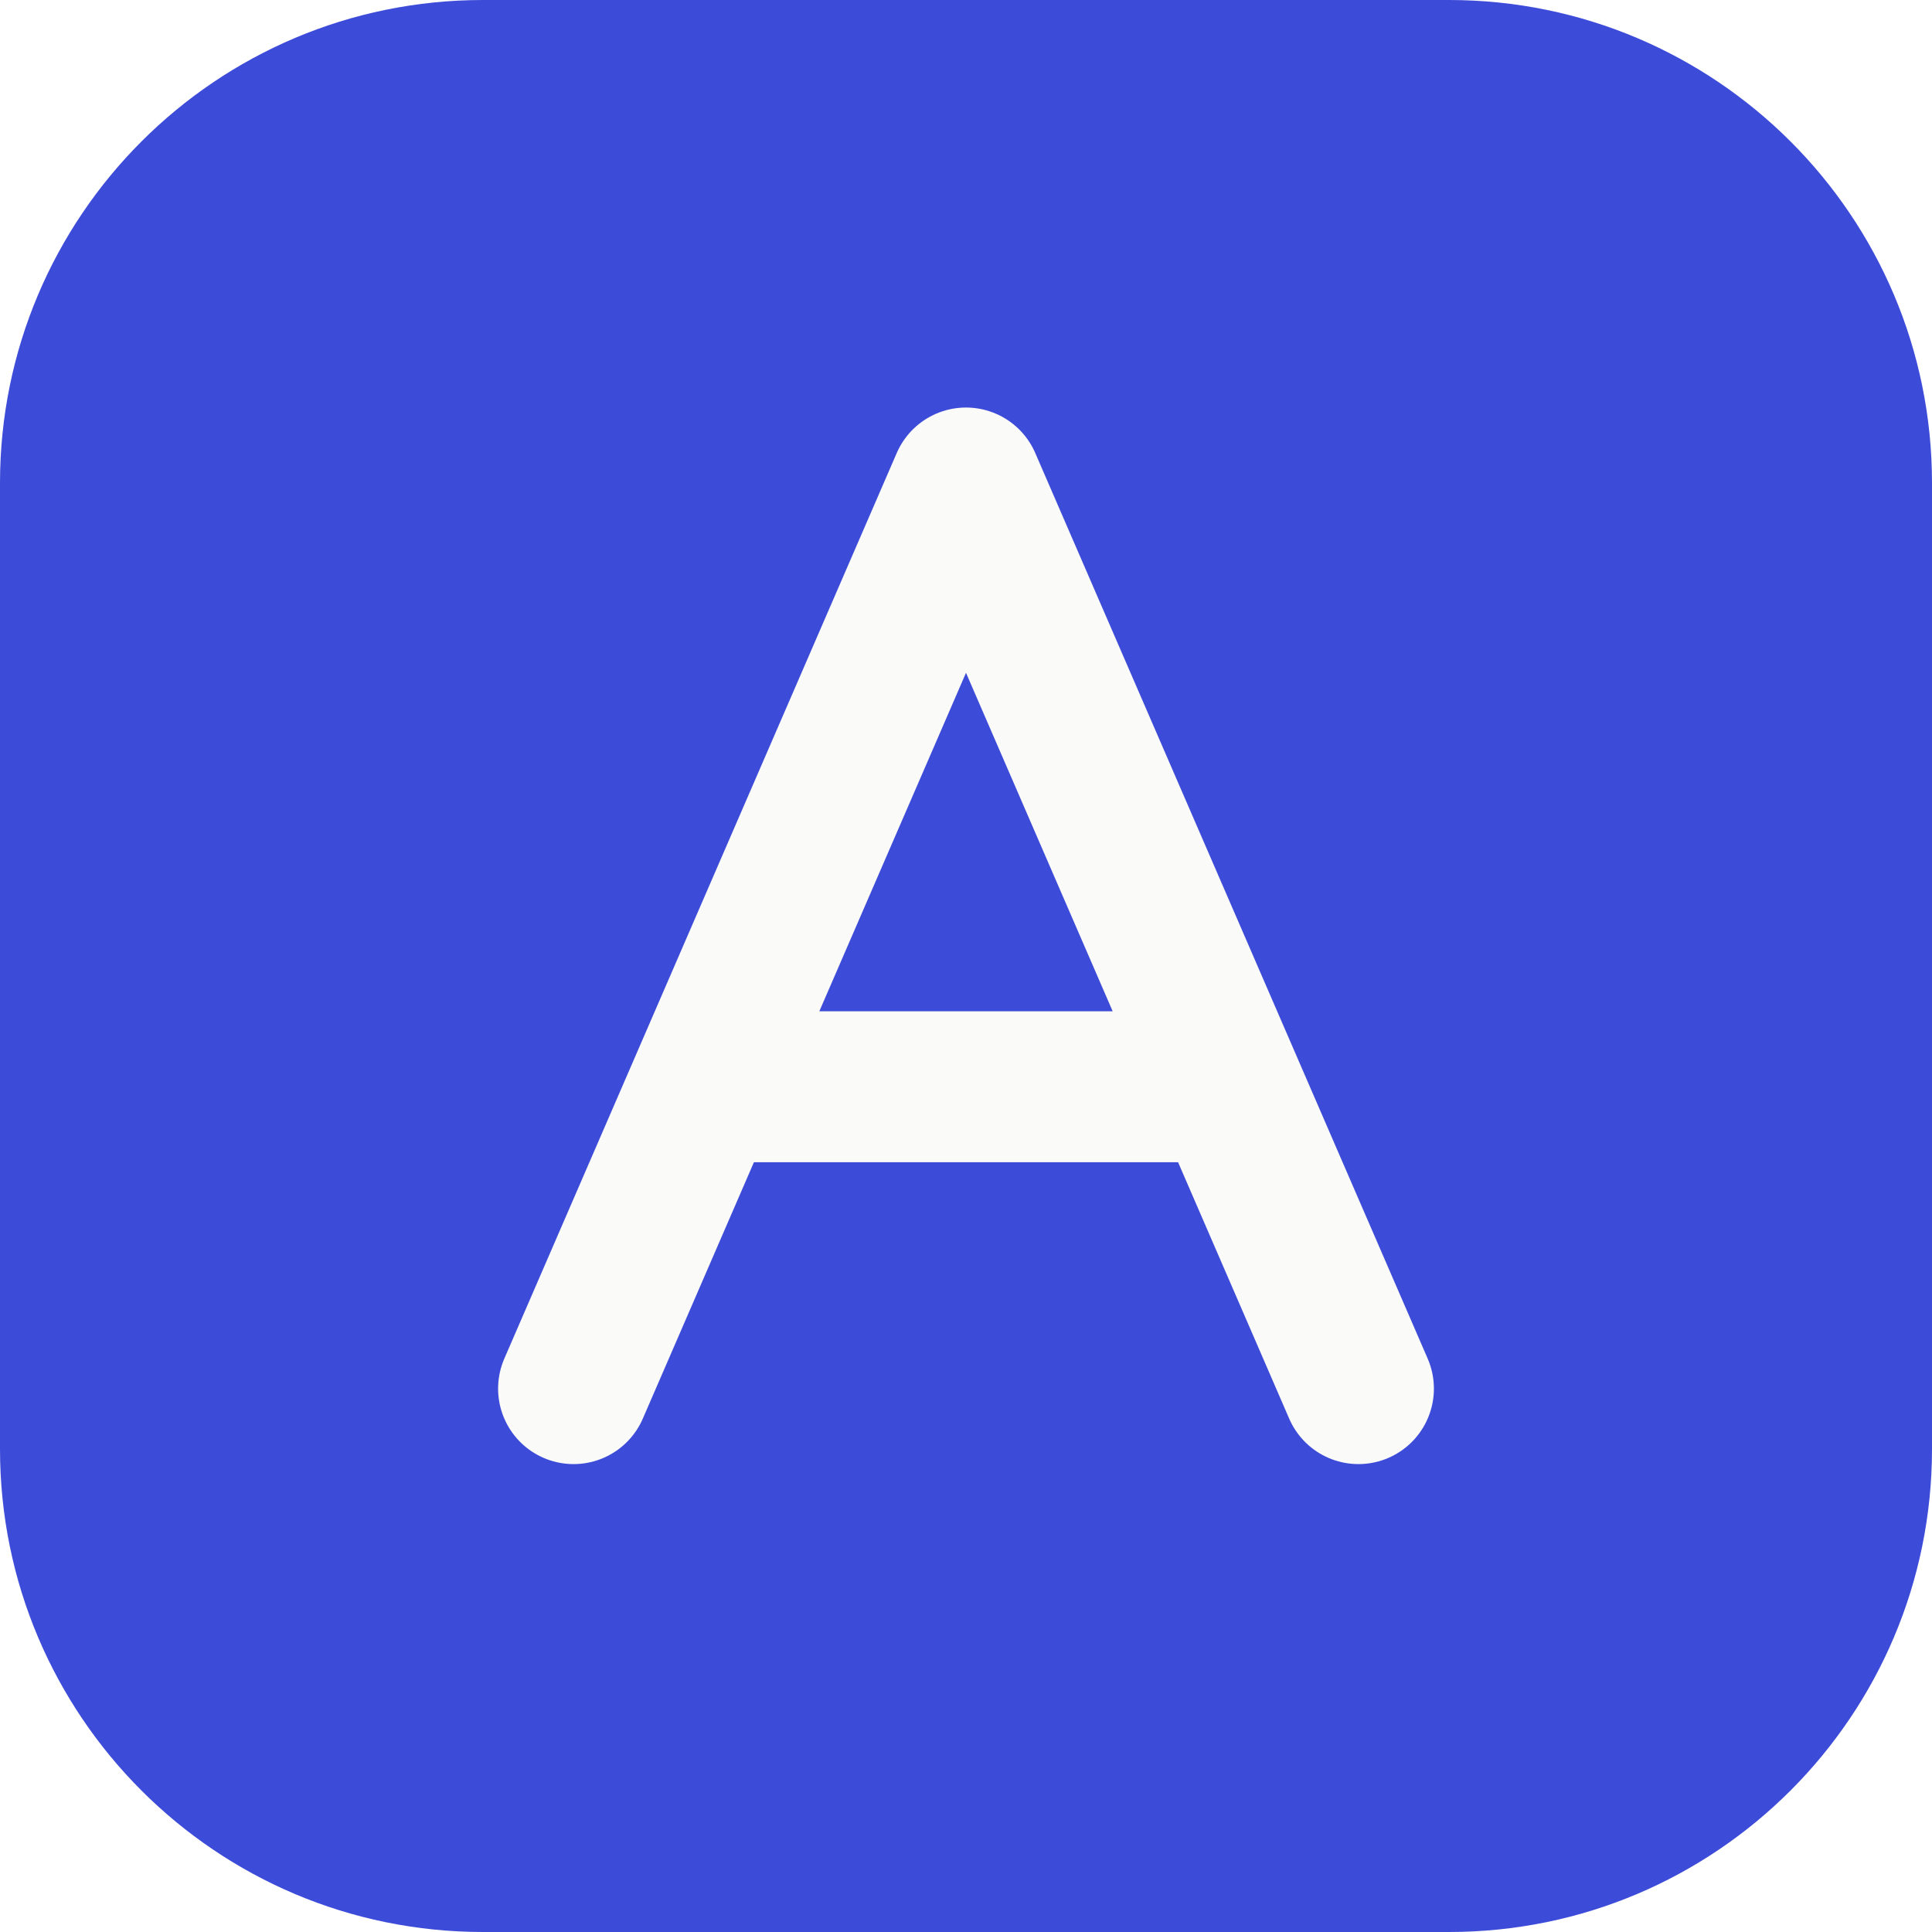
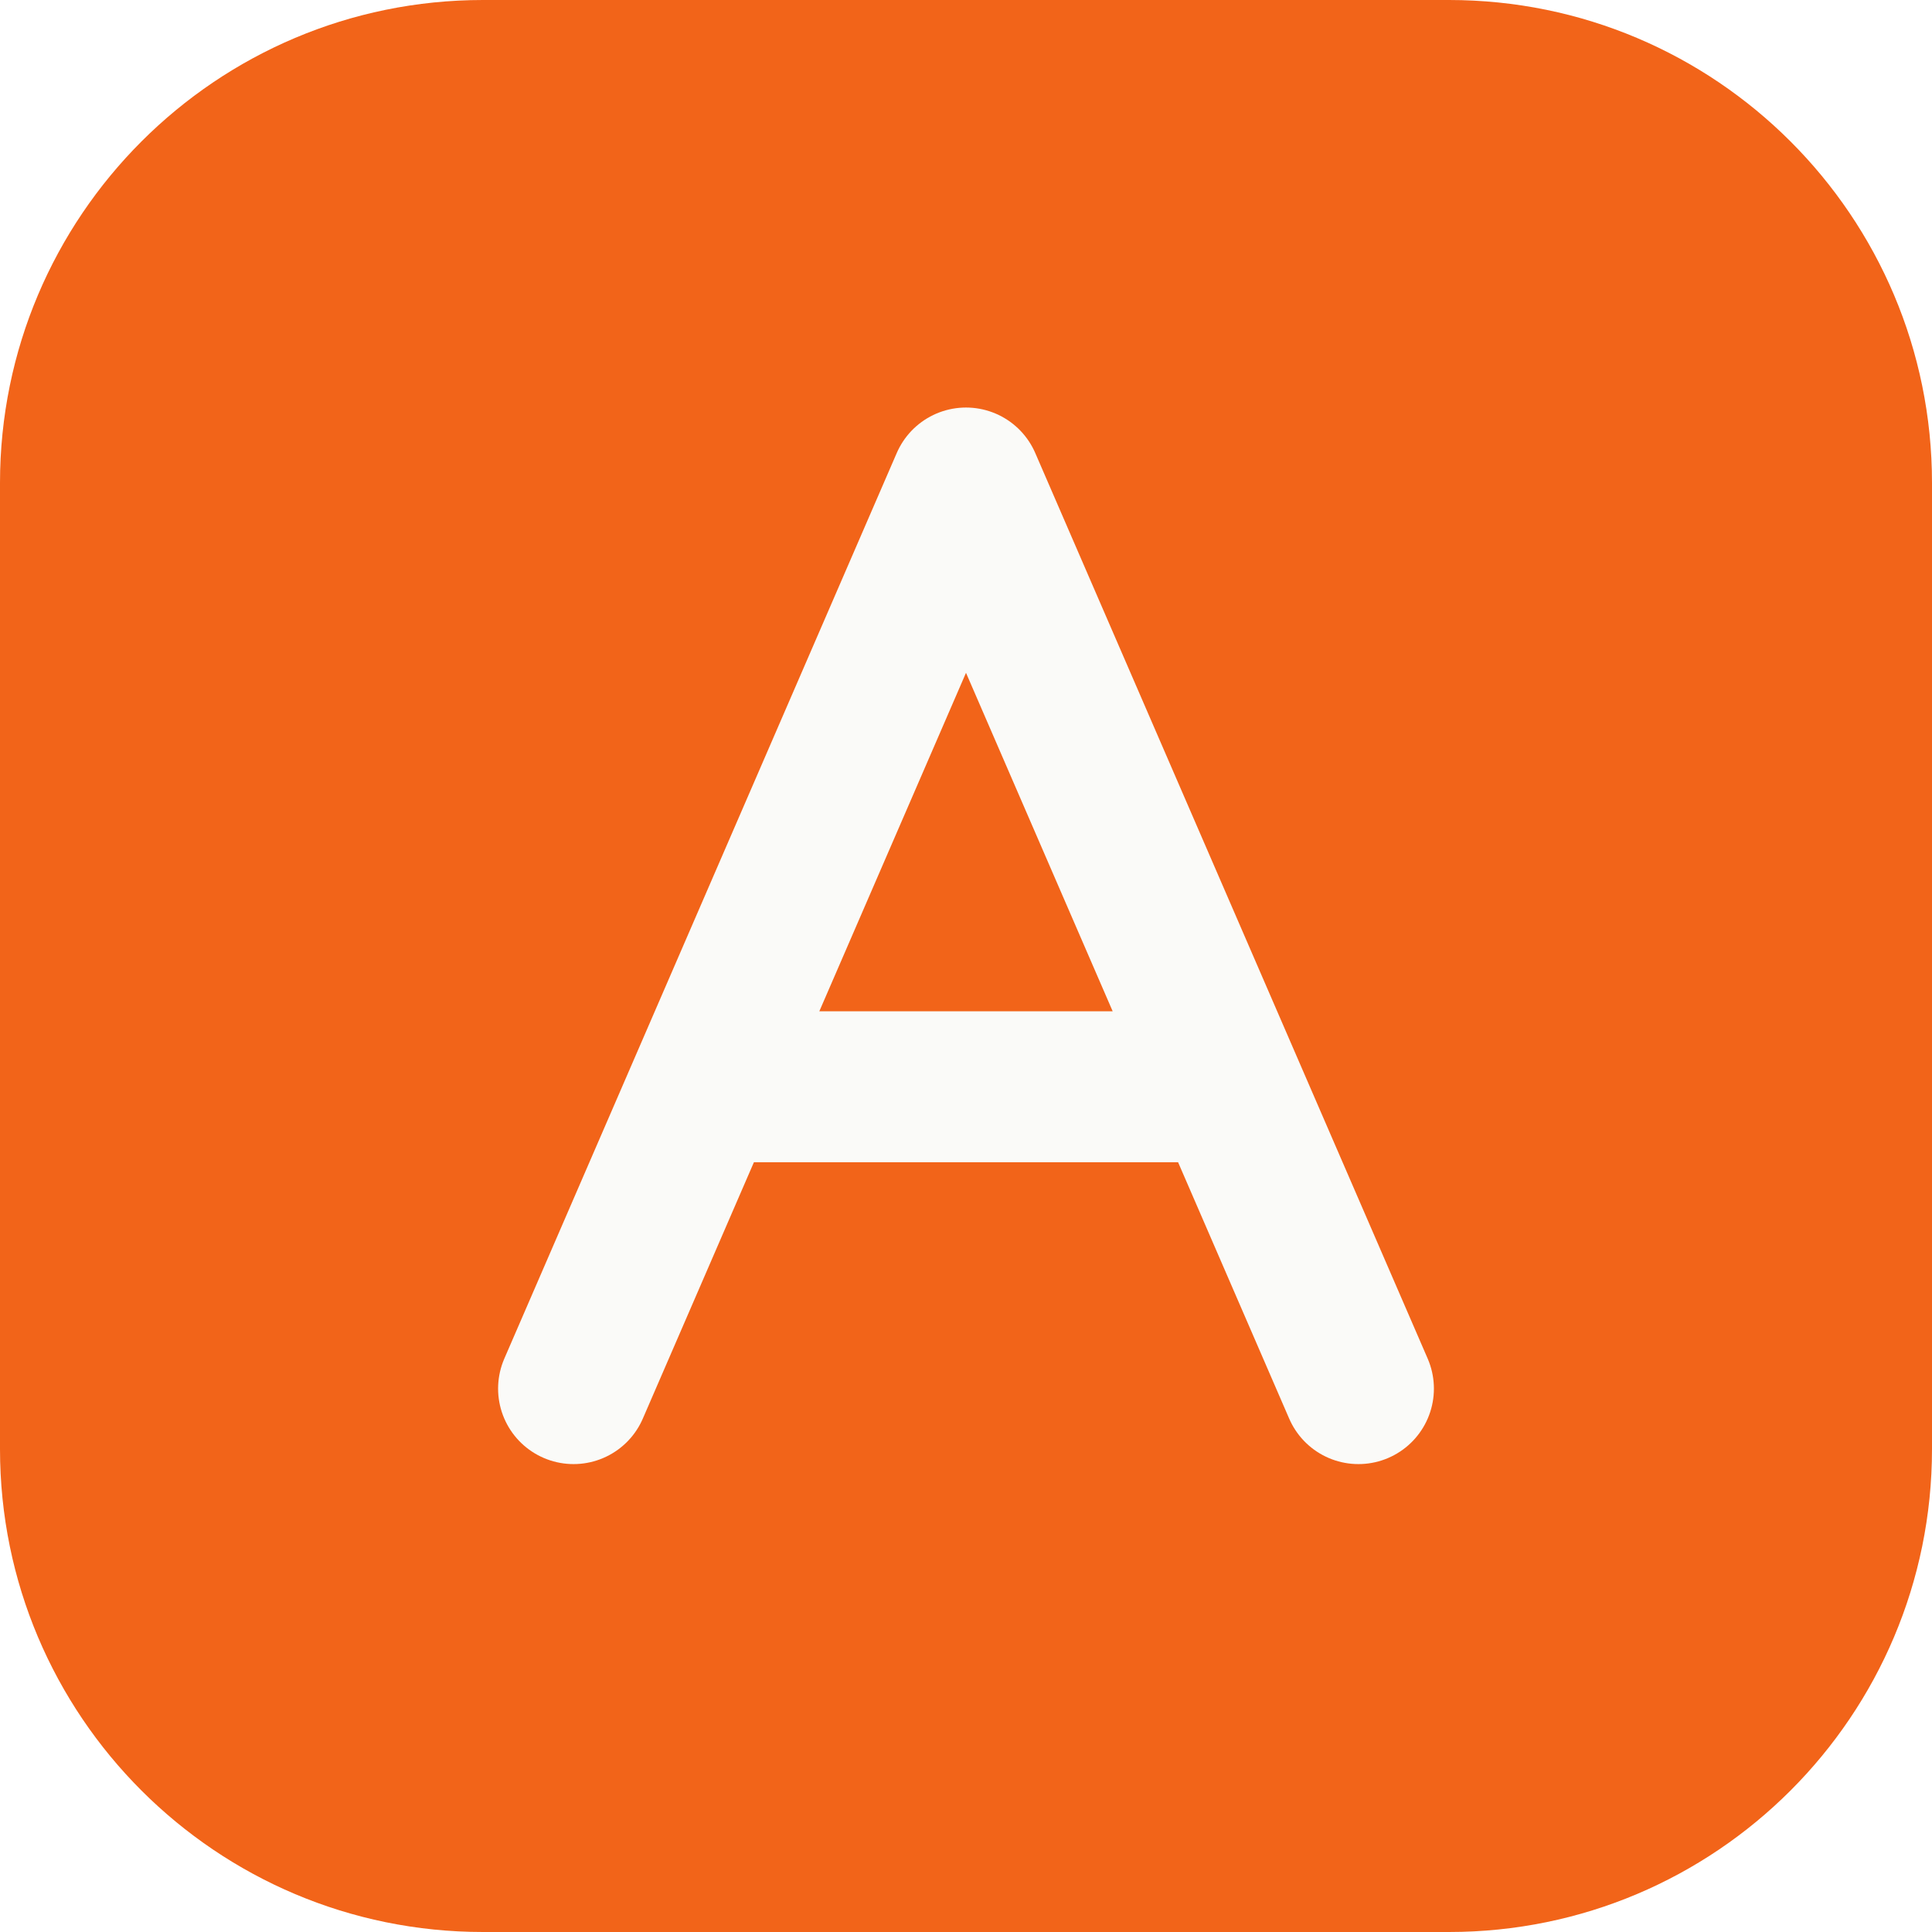
<svg xmlns="http://www.w3.org/2000/svg" viewBox="0 0 64 64">
-   <rect width="64" height="64" rx="16" fill="#3d4bd9" />
+   <rect width="64" height="64" rx="16" fill="#f26419" />
  <path d="M19 46 L32 16 L45 46 M24 36 H40" fill="none" stroke="#fafaf8" stroke-width="5" stroke-linecap="round" stroke-linejoin="round" />
</svg>
